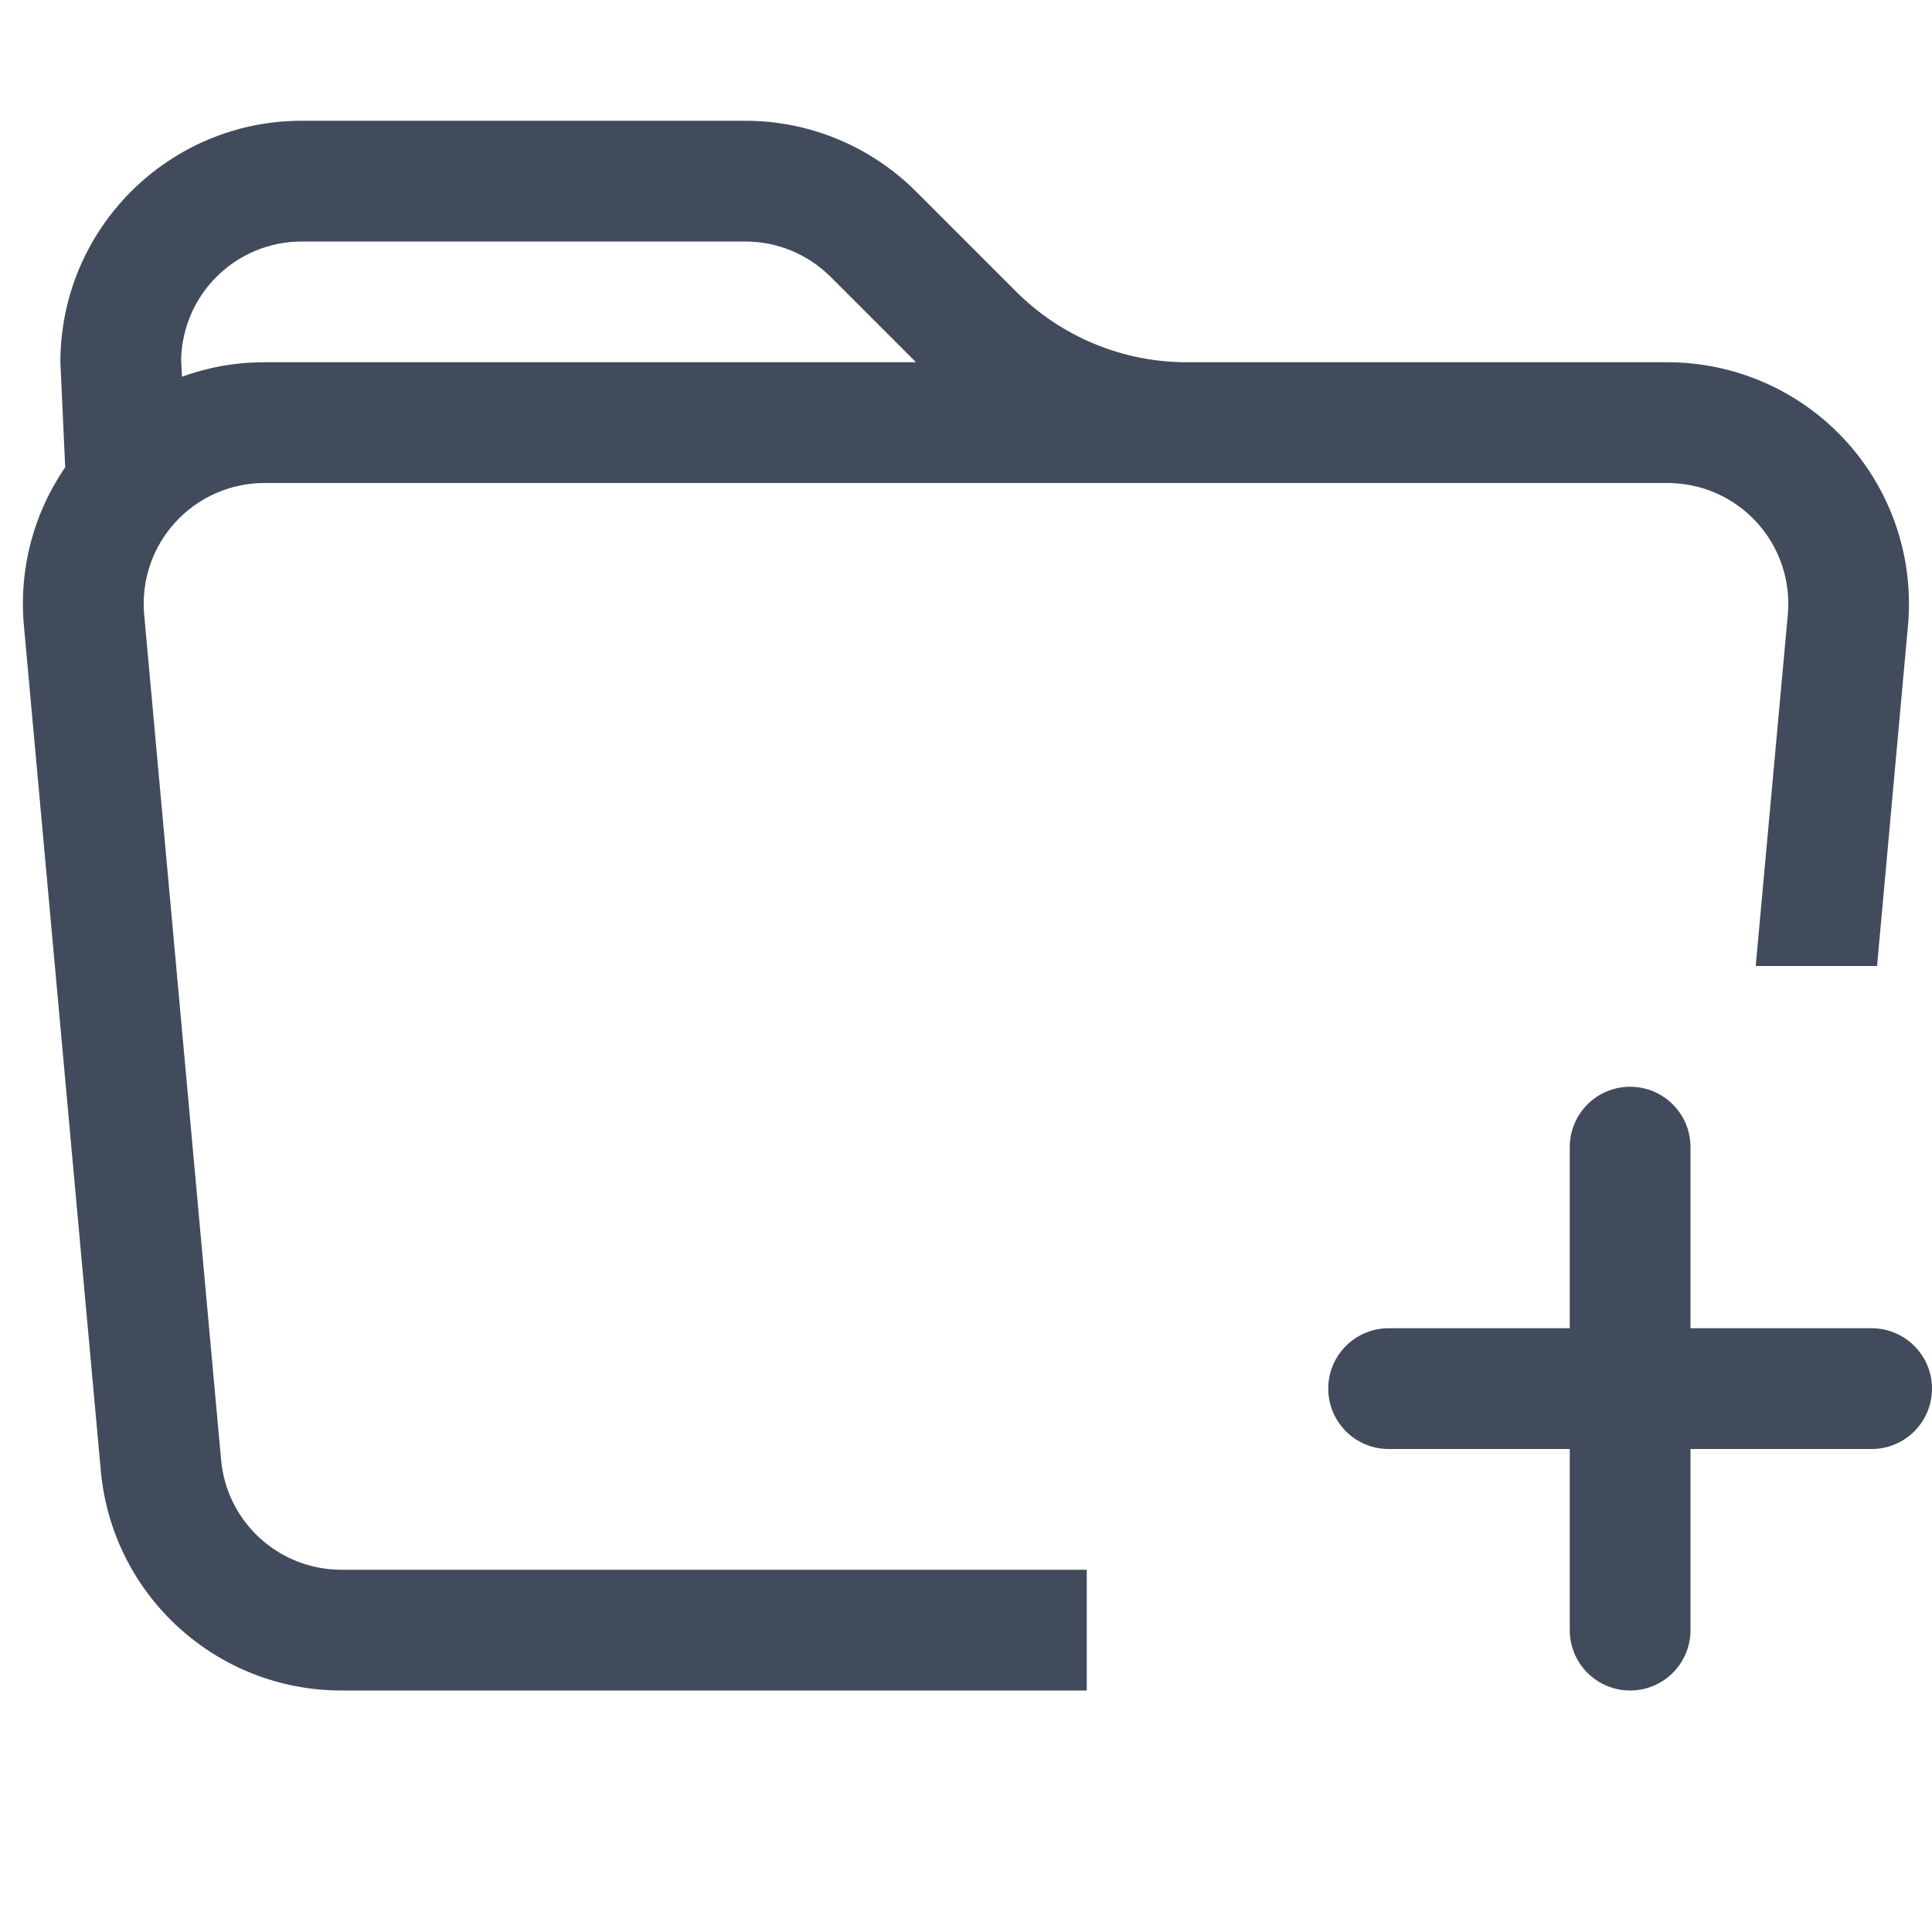
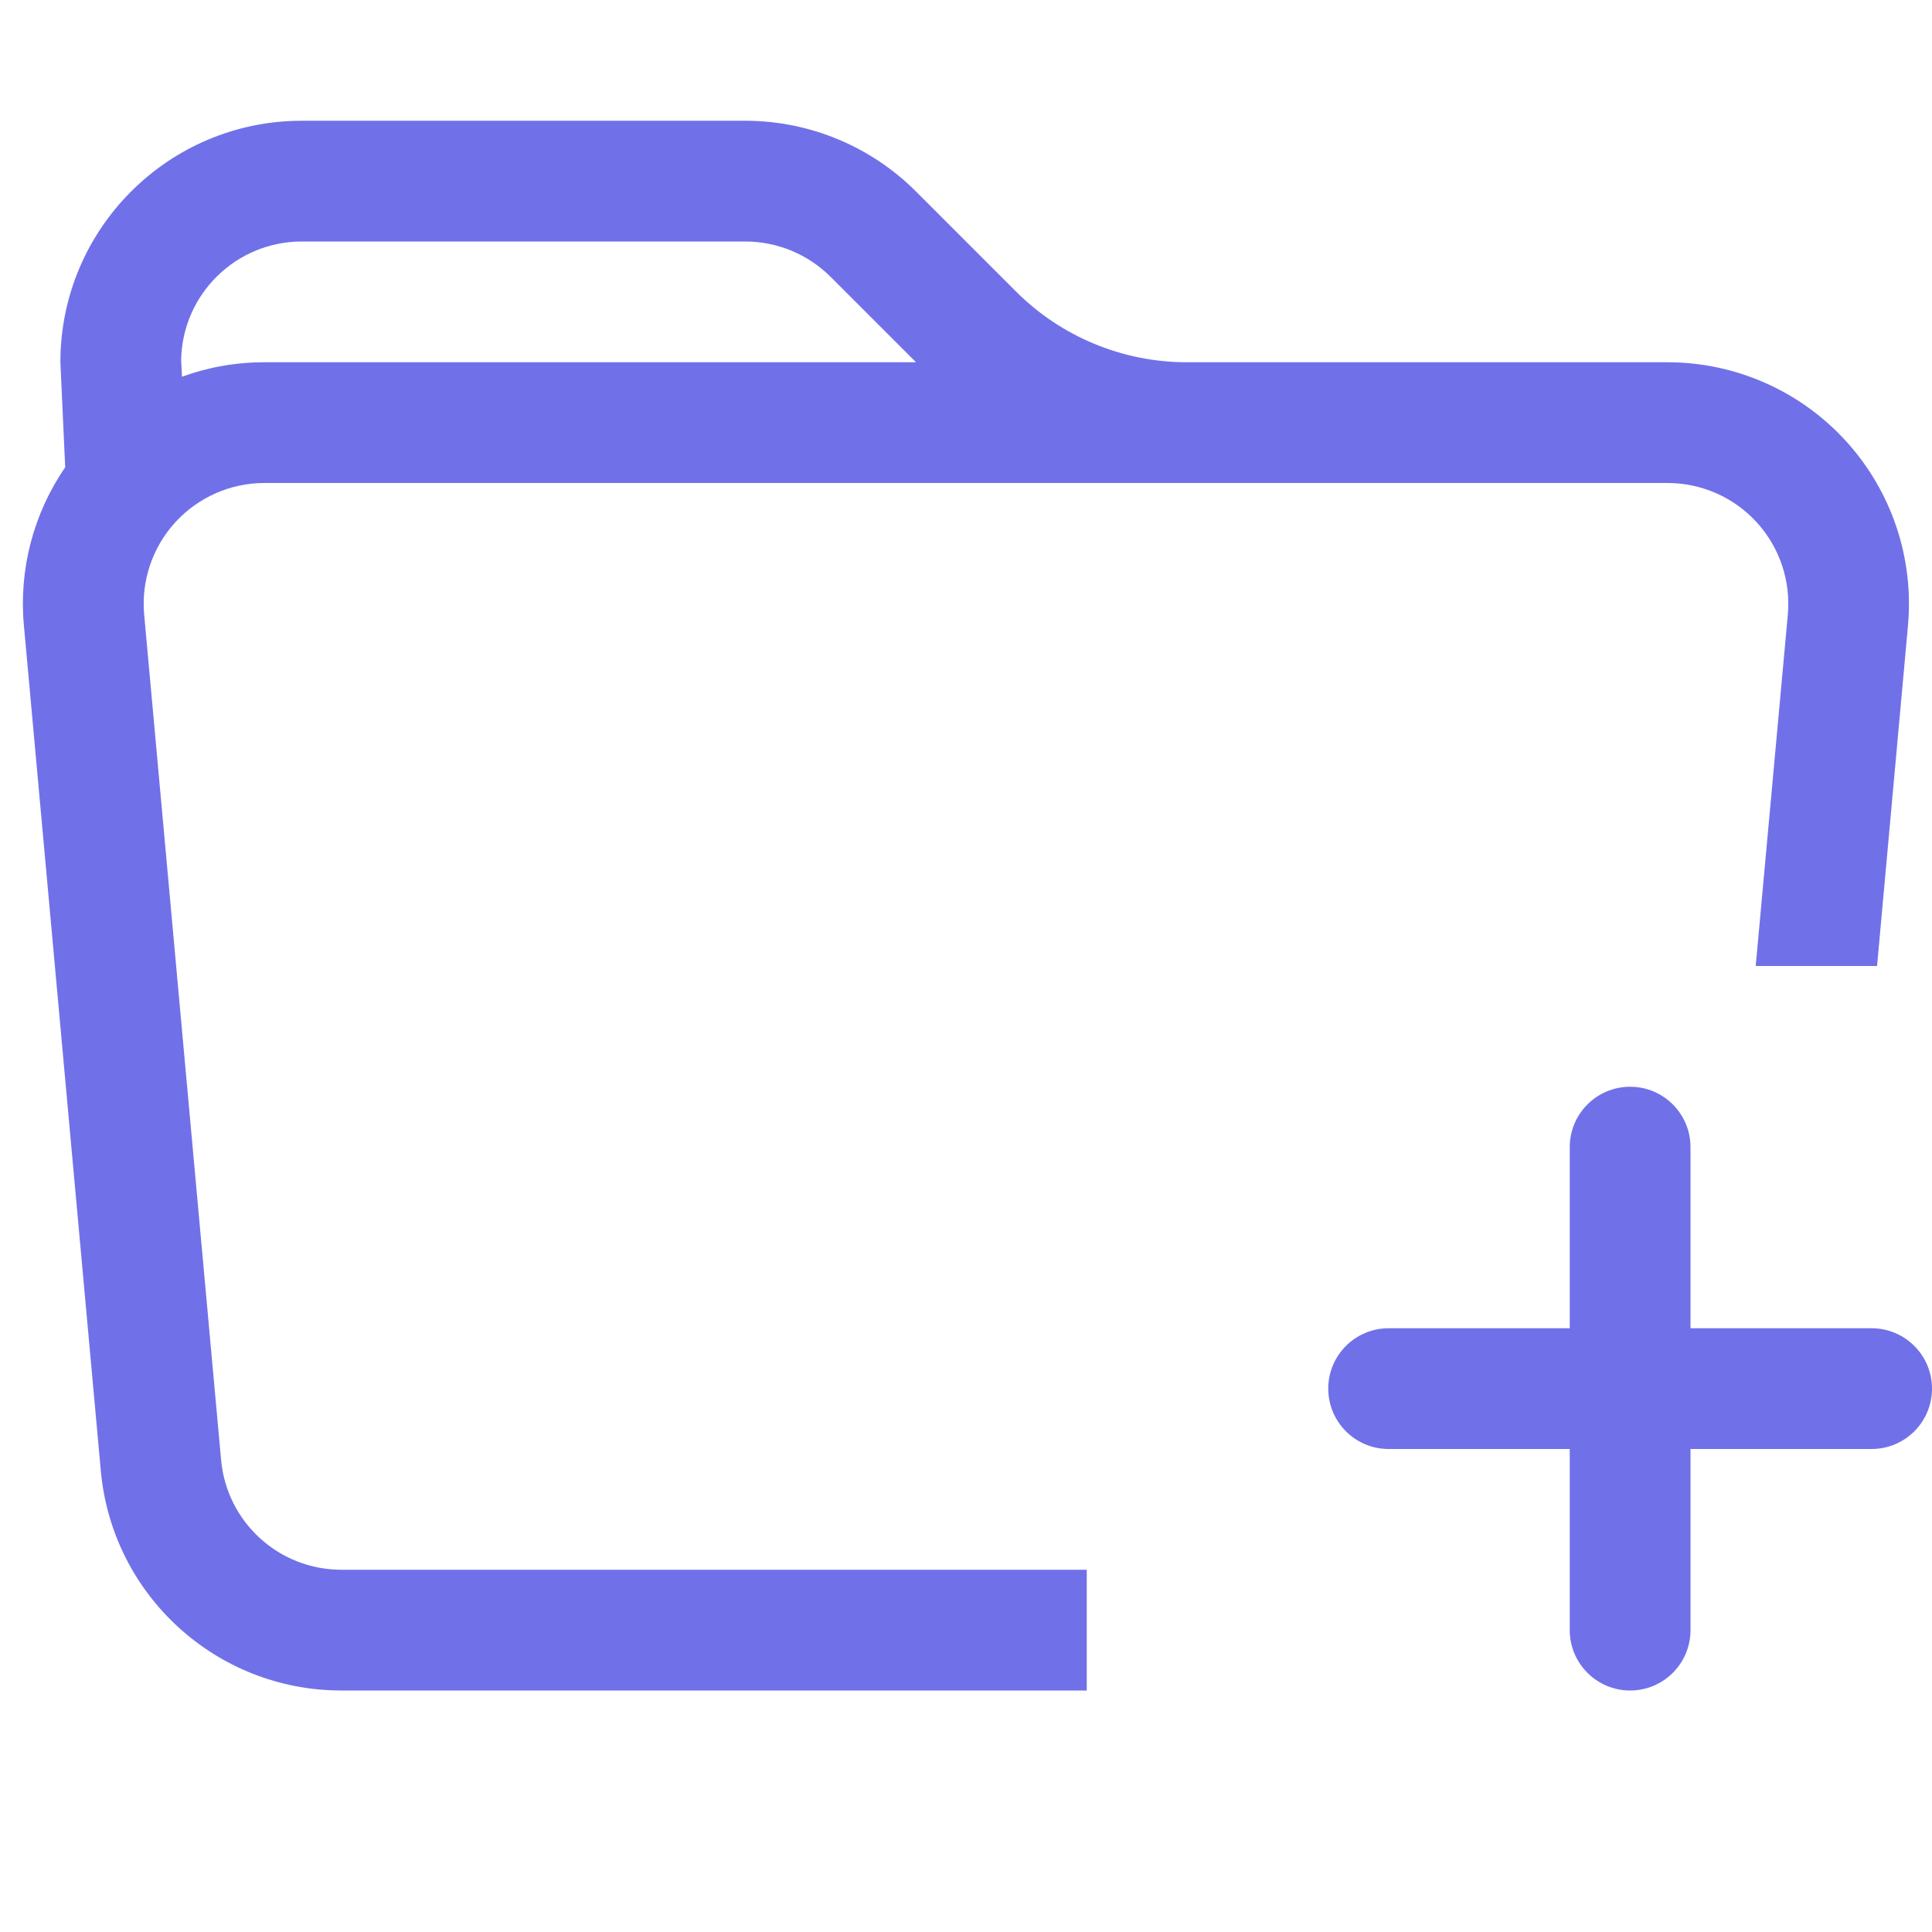
- <svg xmlns="http://www.w3.org/2000/svg" width="18" height="18" fill="#414B5B" class="bi bi-folder-plus" viewBox="0 0 16 16">
+ <svg xmlns="http://www.w3.org/2000/svg" width="18" height="18" fill="#7071E8" class="bi bi-folder-plus" viewBox="0 0 16 16">
  <path d="m.5 3 .04.87a1.99 1.99 0 0 0-.342 1.311l.637 7A2 2 0 0 0 2.826 14H9v-1H2.826a1 1 0 0 1-.995-.91l-.637-7A1 1 0 0 1 2.19 4h11.62a1 1 0 0 1 .996 1.09L14.54 8h1.005l.256-2.819A2 2 0 0 0 13.81 3H9.828a2 2 0 0 1-1.414-.586l-.828-.828A2 2 0 0 0 6.172 1H2.5a2 2 0 0 0-2 2m5.672-1a1 1 0 0 1 .707.293L7.586 3H2.19c-.24 0-.47.042-.683.12L1.5 2.98a1 1 0 0 1 1-.98h3.672Z" />
  <path d="M13.5 9a.5.5 0 0 1 .5.5V11h1.5a.5.5 0 1 1 0 1H14v1.5a.5.5 0 1 1-1 0V12h-1.5a.5.5 0 0 1 0-1H13V9.5a.5.5 0 0 1 .5-.5" />
</svg>
